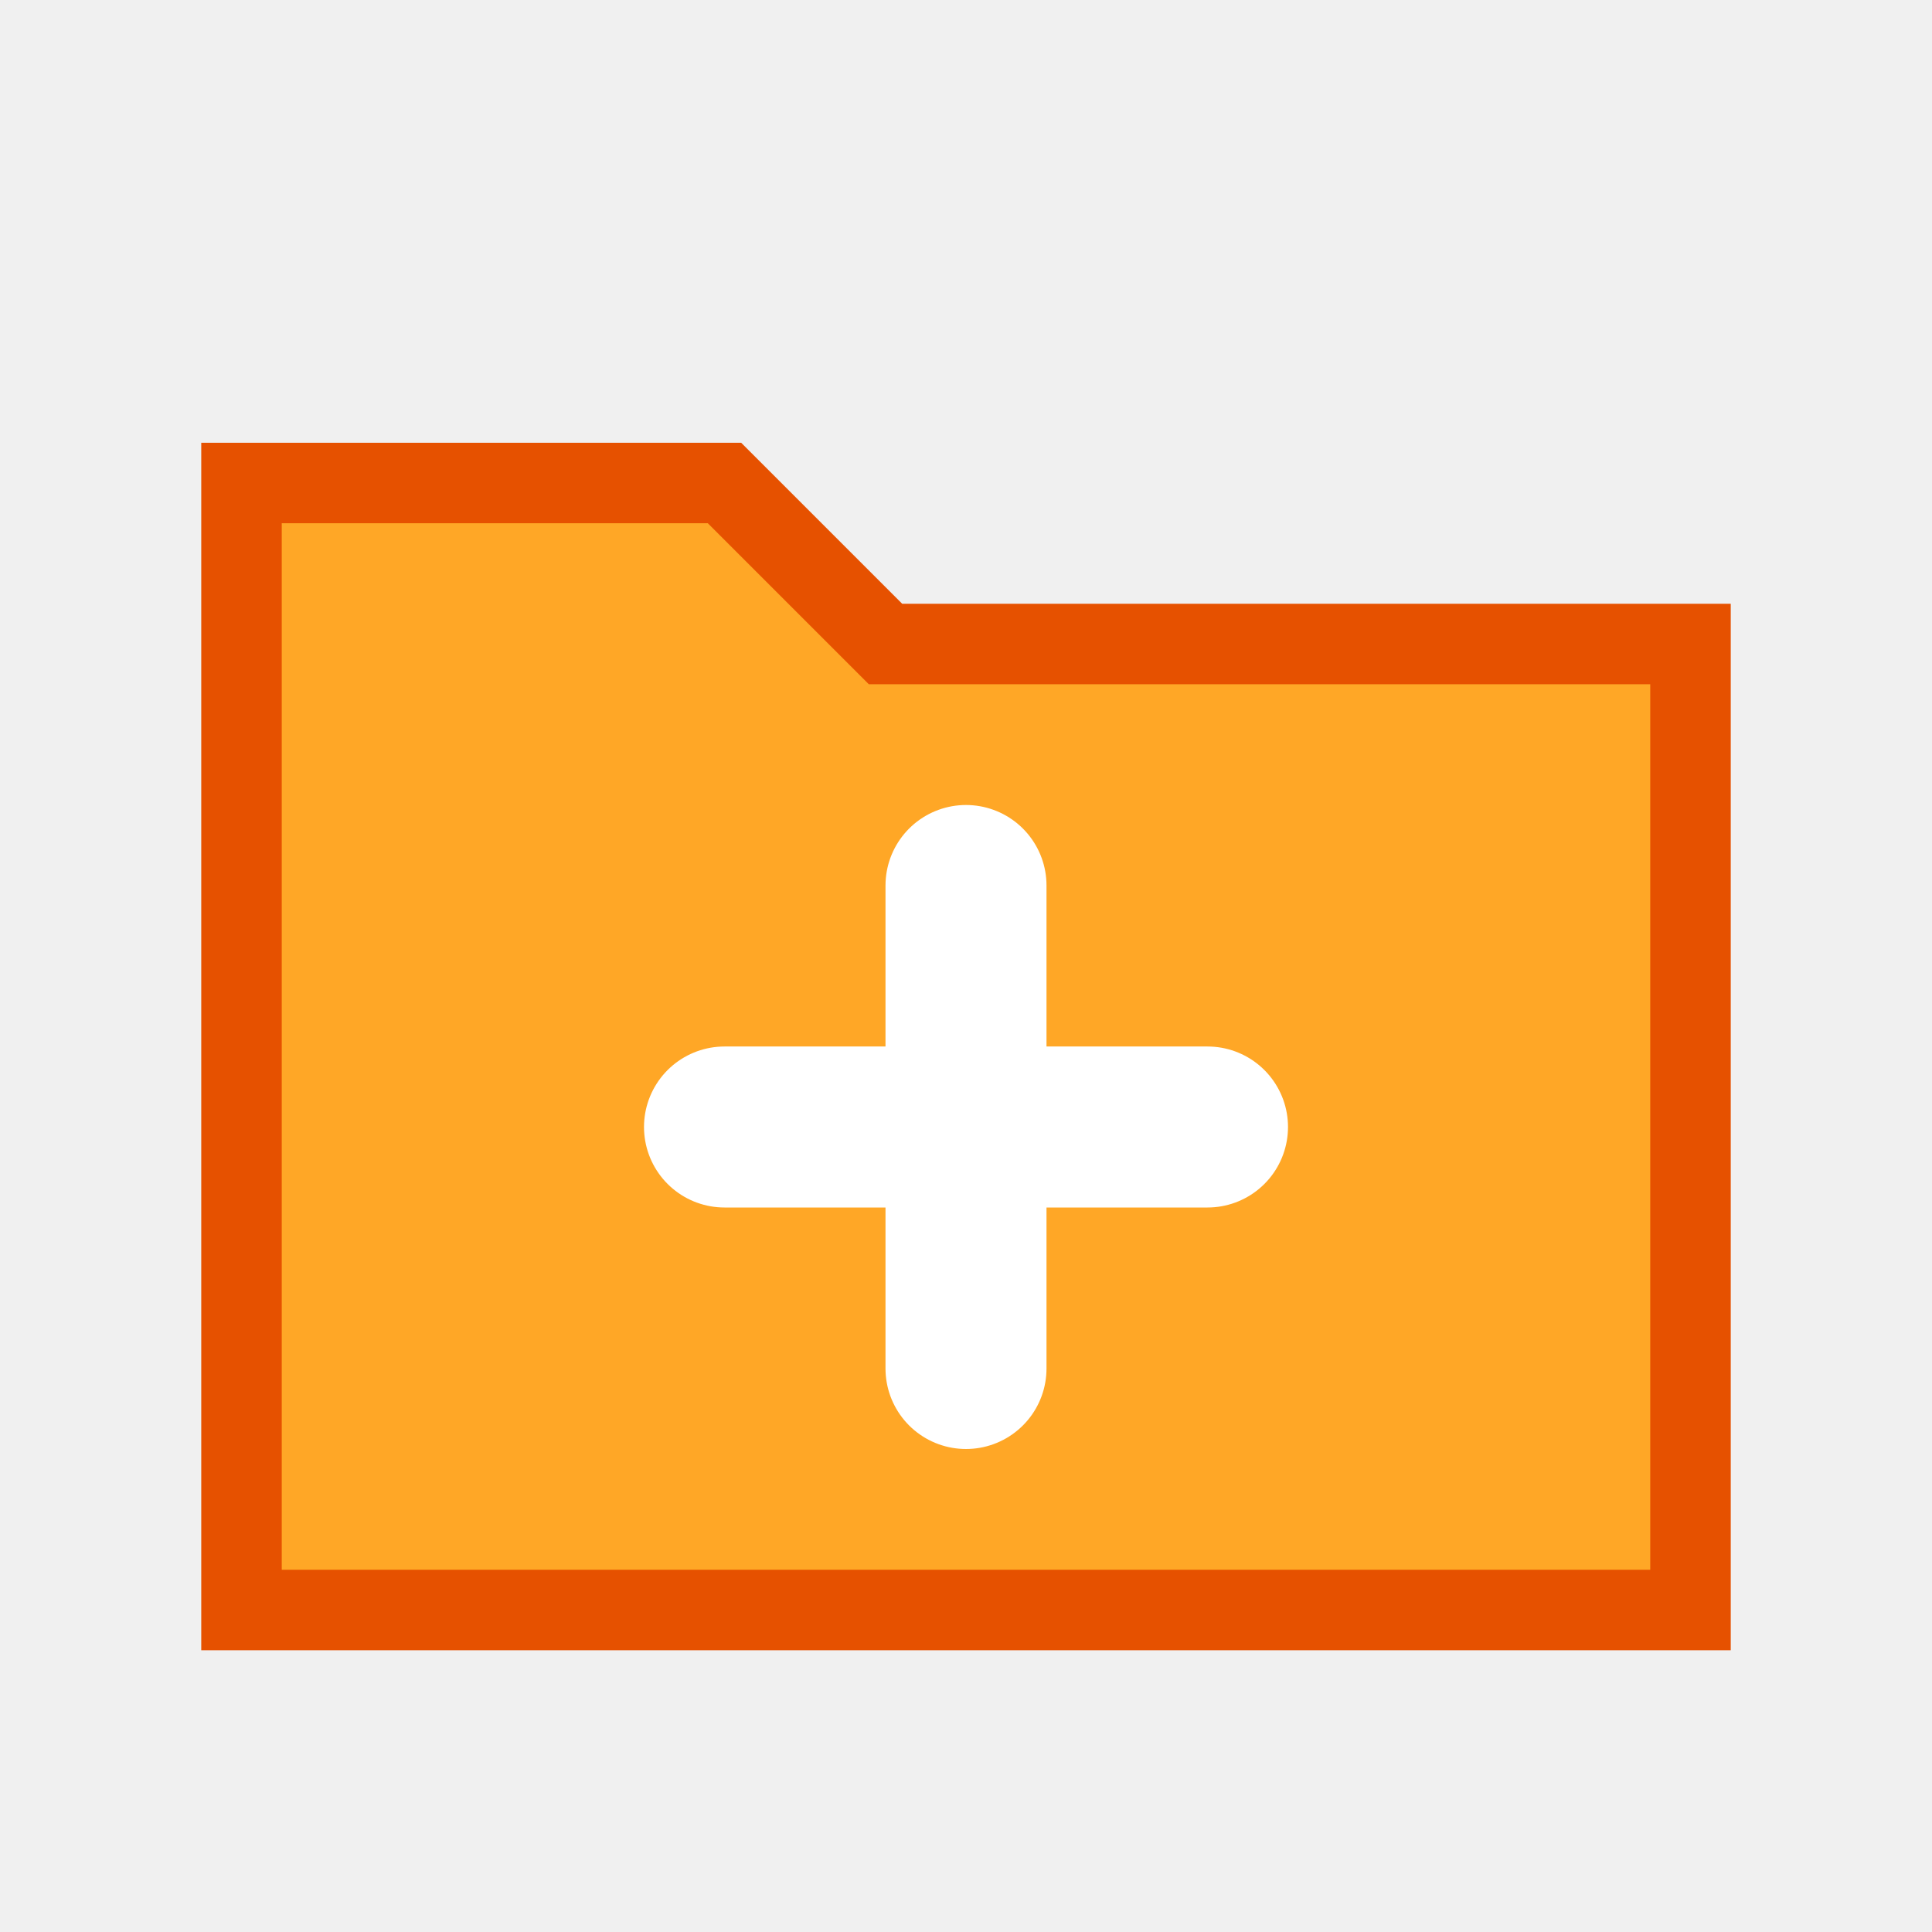
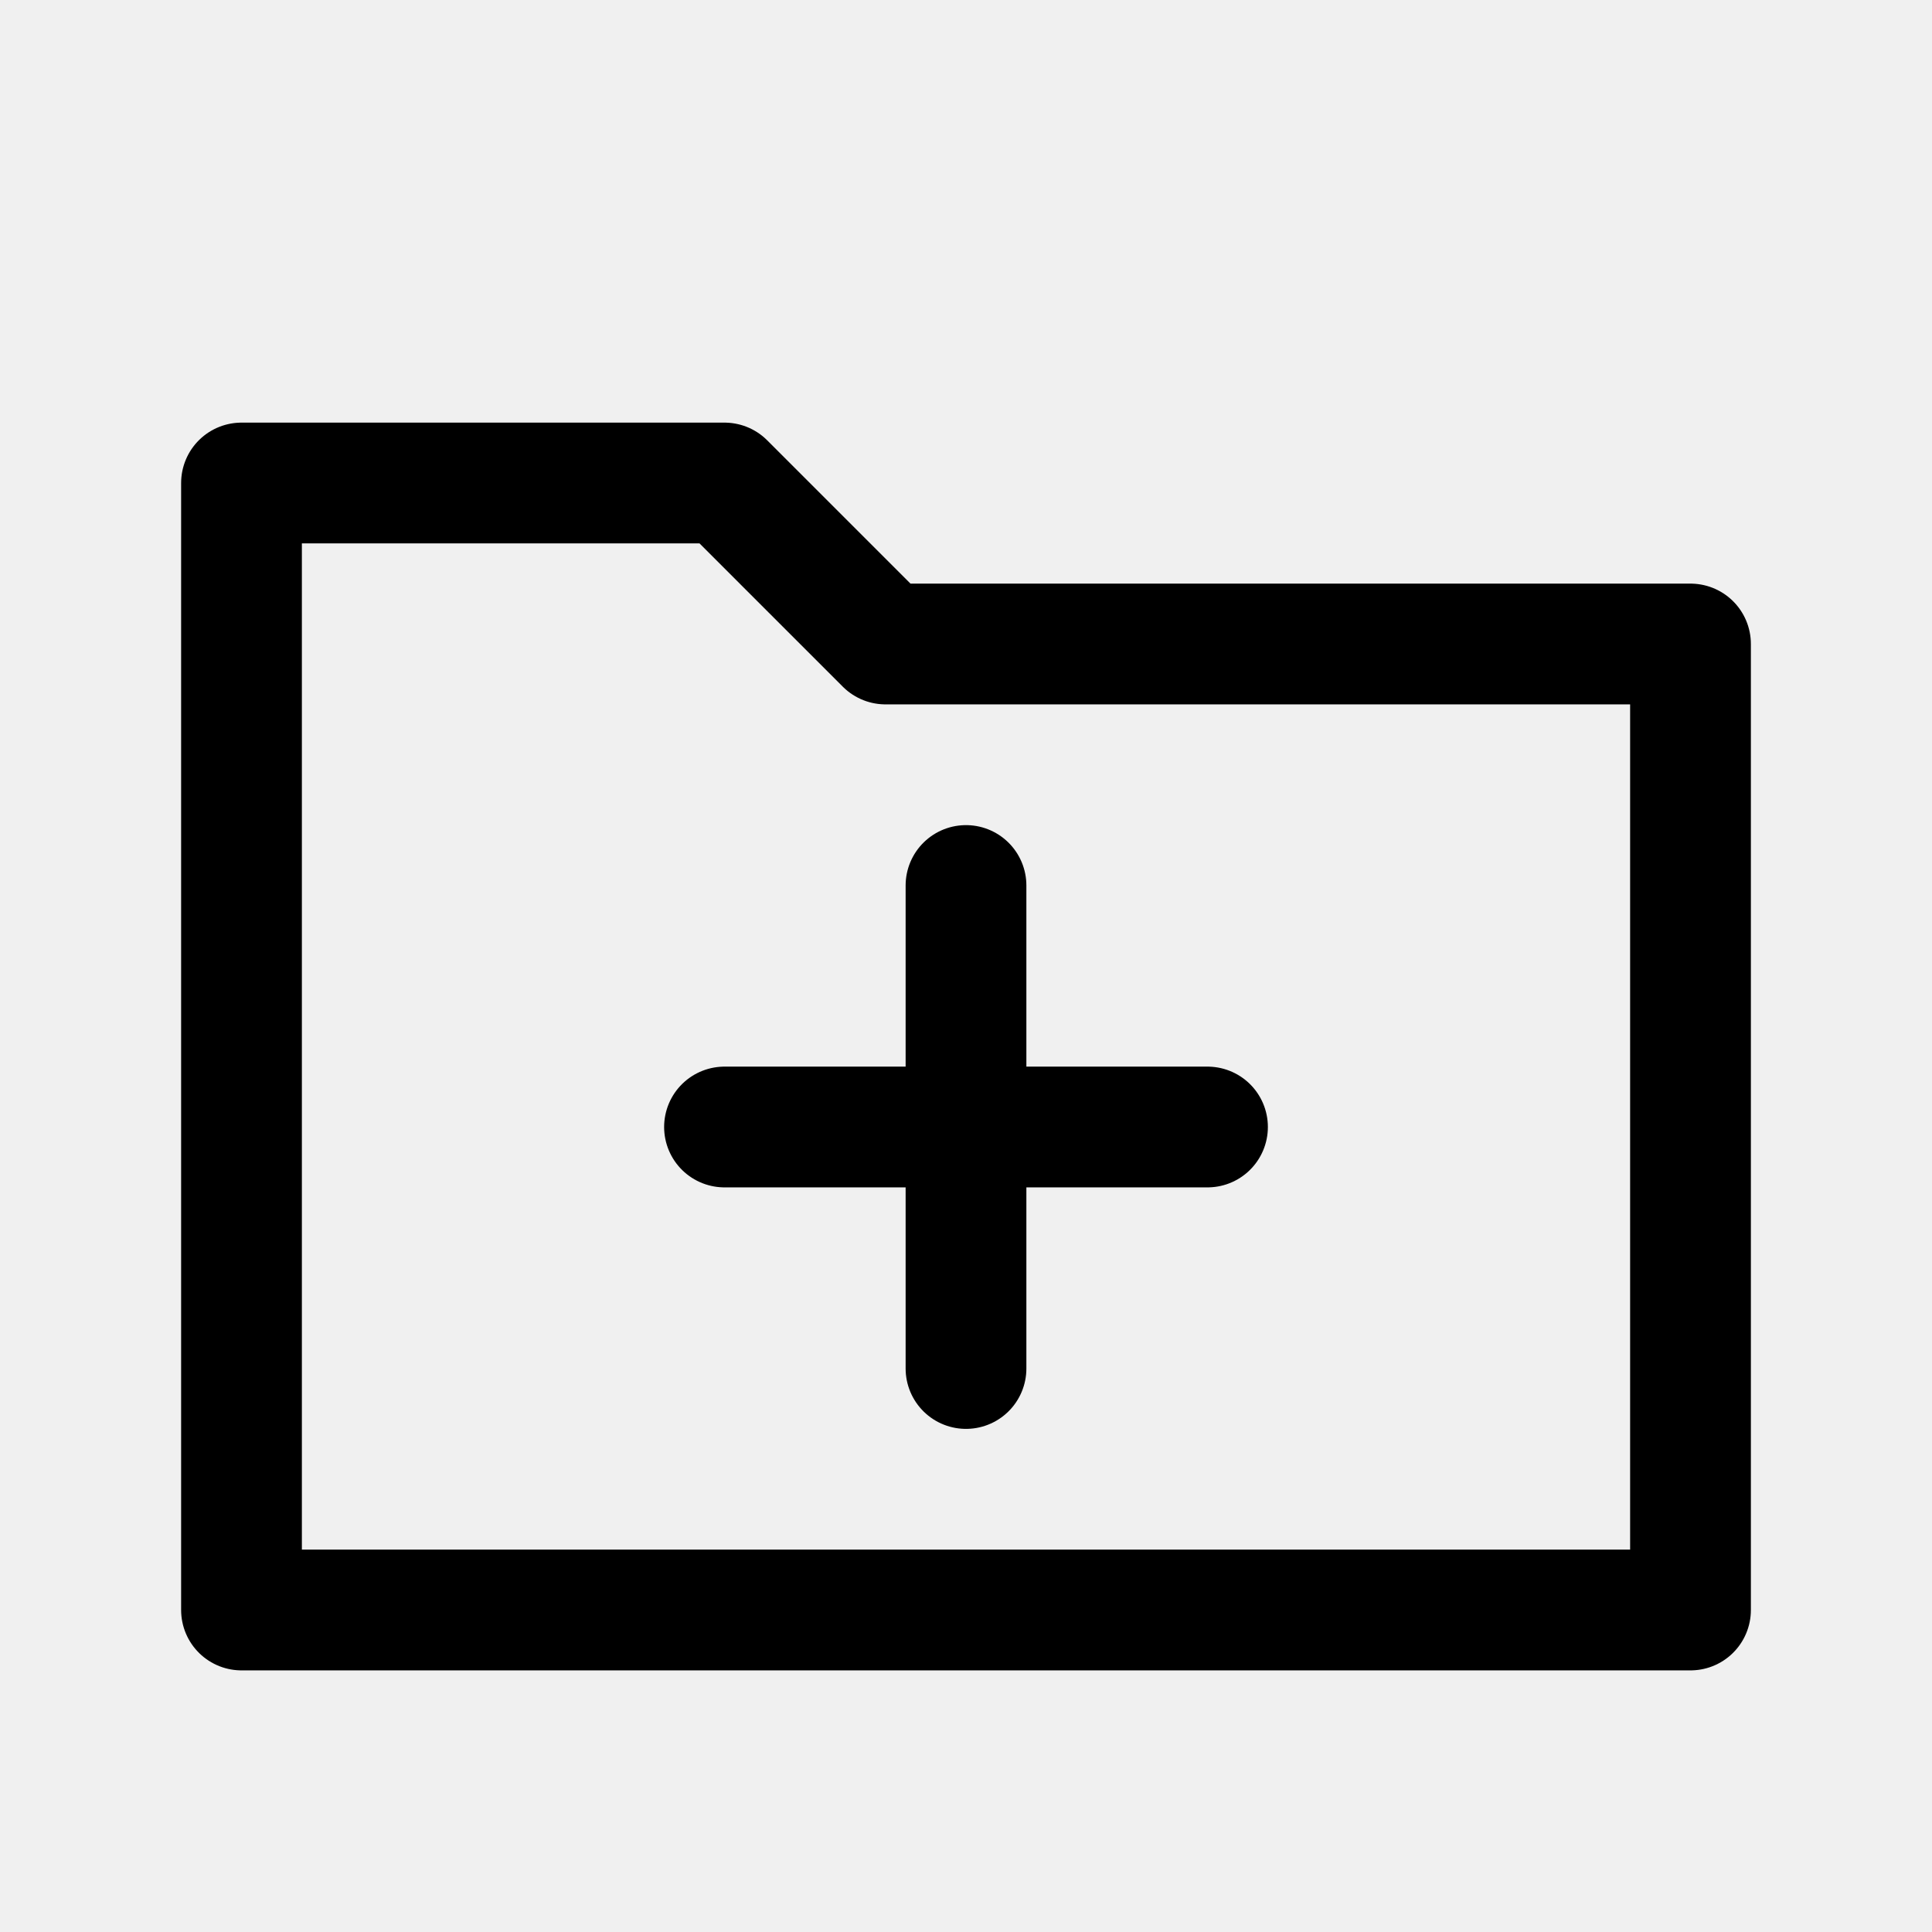
<svg xmlns="http://www.w3.org/2000/svg" viewBox="0 0 24 24">
-   <path d="M3 6h6l2 2h10v12H3z" fill="#FFA726" stroke="#E65100" stroke-width="1" />
-   <path d="M12 11v6M9 14h6" stroke="#fff" stroke-width="2" stroke-linecap="round" />
+   <path d="M3 6h6l2 2h10v12H3z" fill="none" stroke="currentColor" stroke-width="1.5" stroke-linejoin="round" />
+   <path d="M12 11v6M9 14h6" stroke="currentColor" stroke-width="1.5" stroke-linecap="round" />
</svg>
